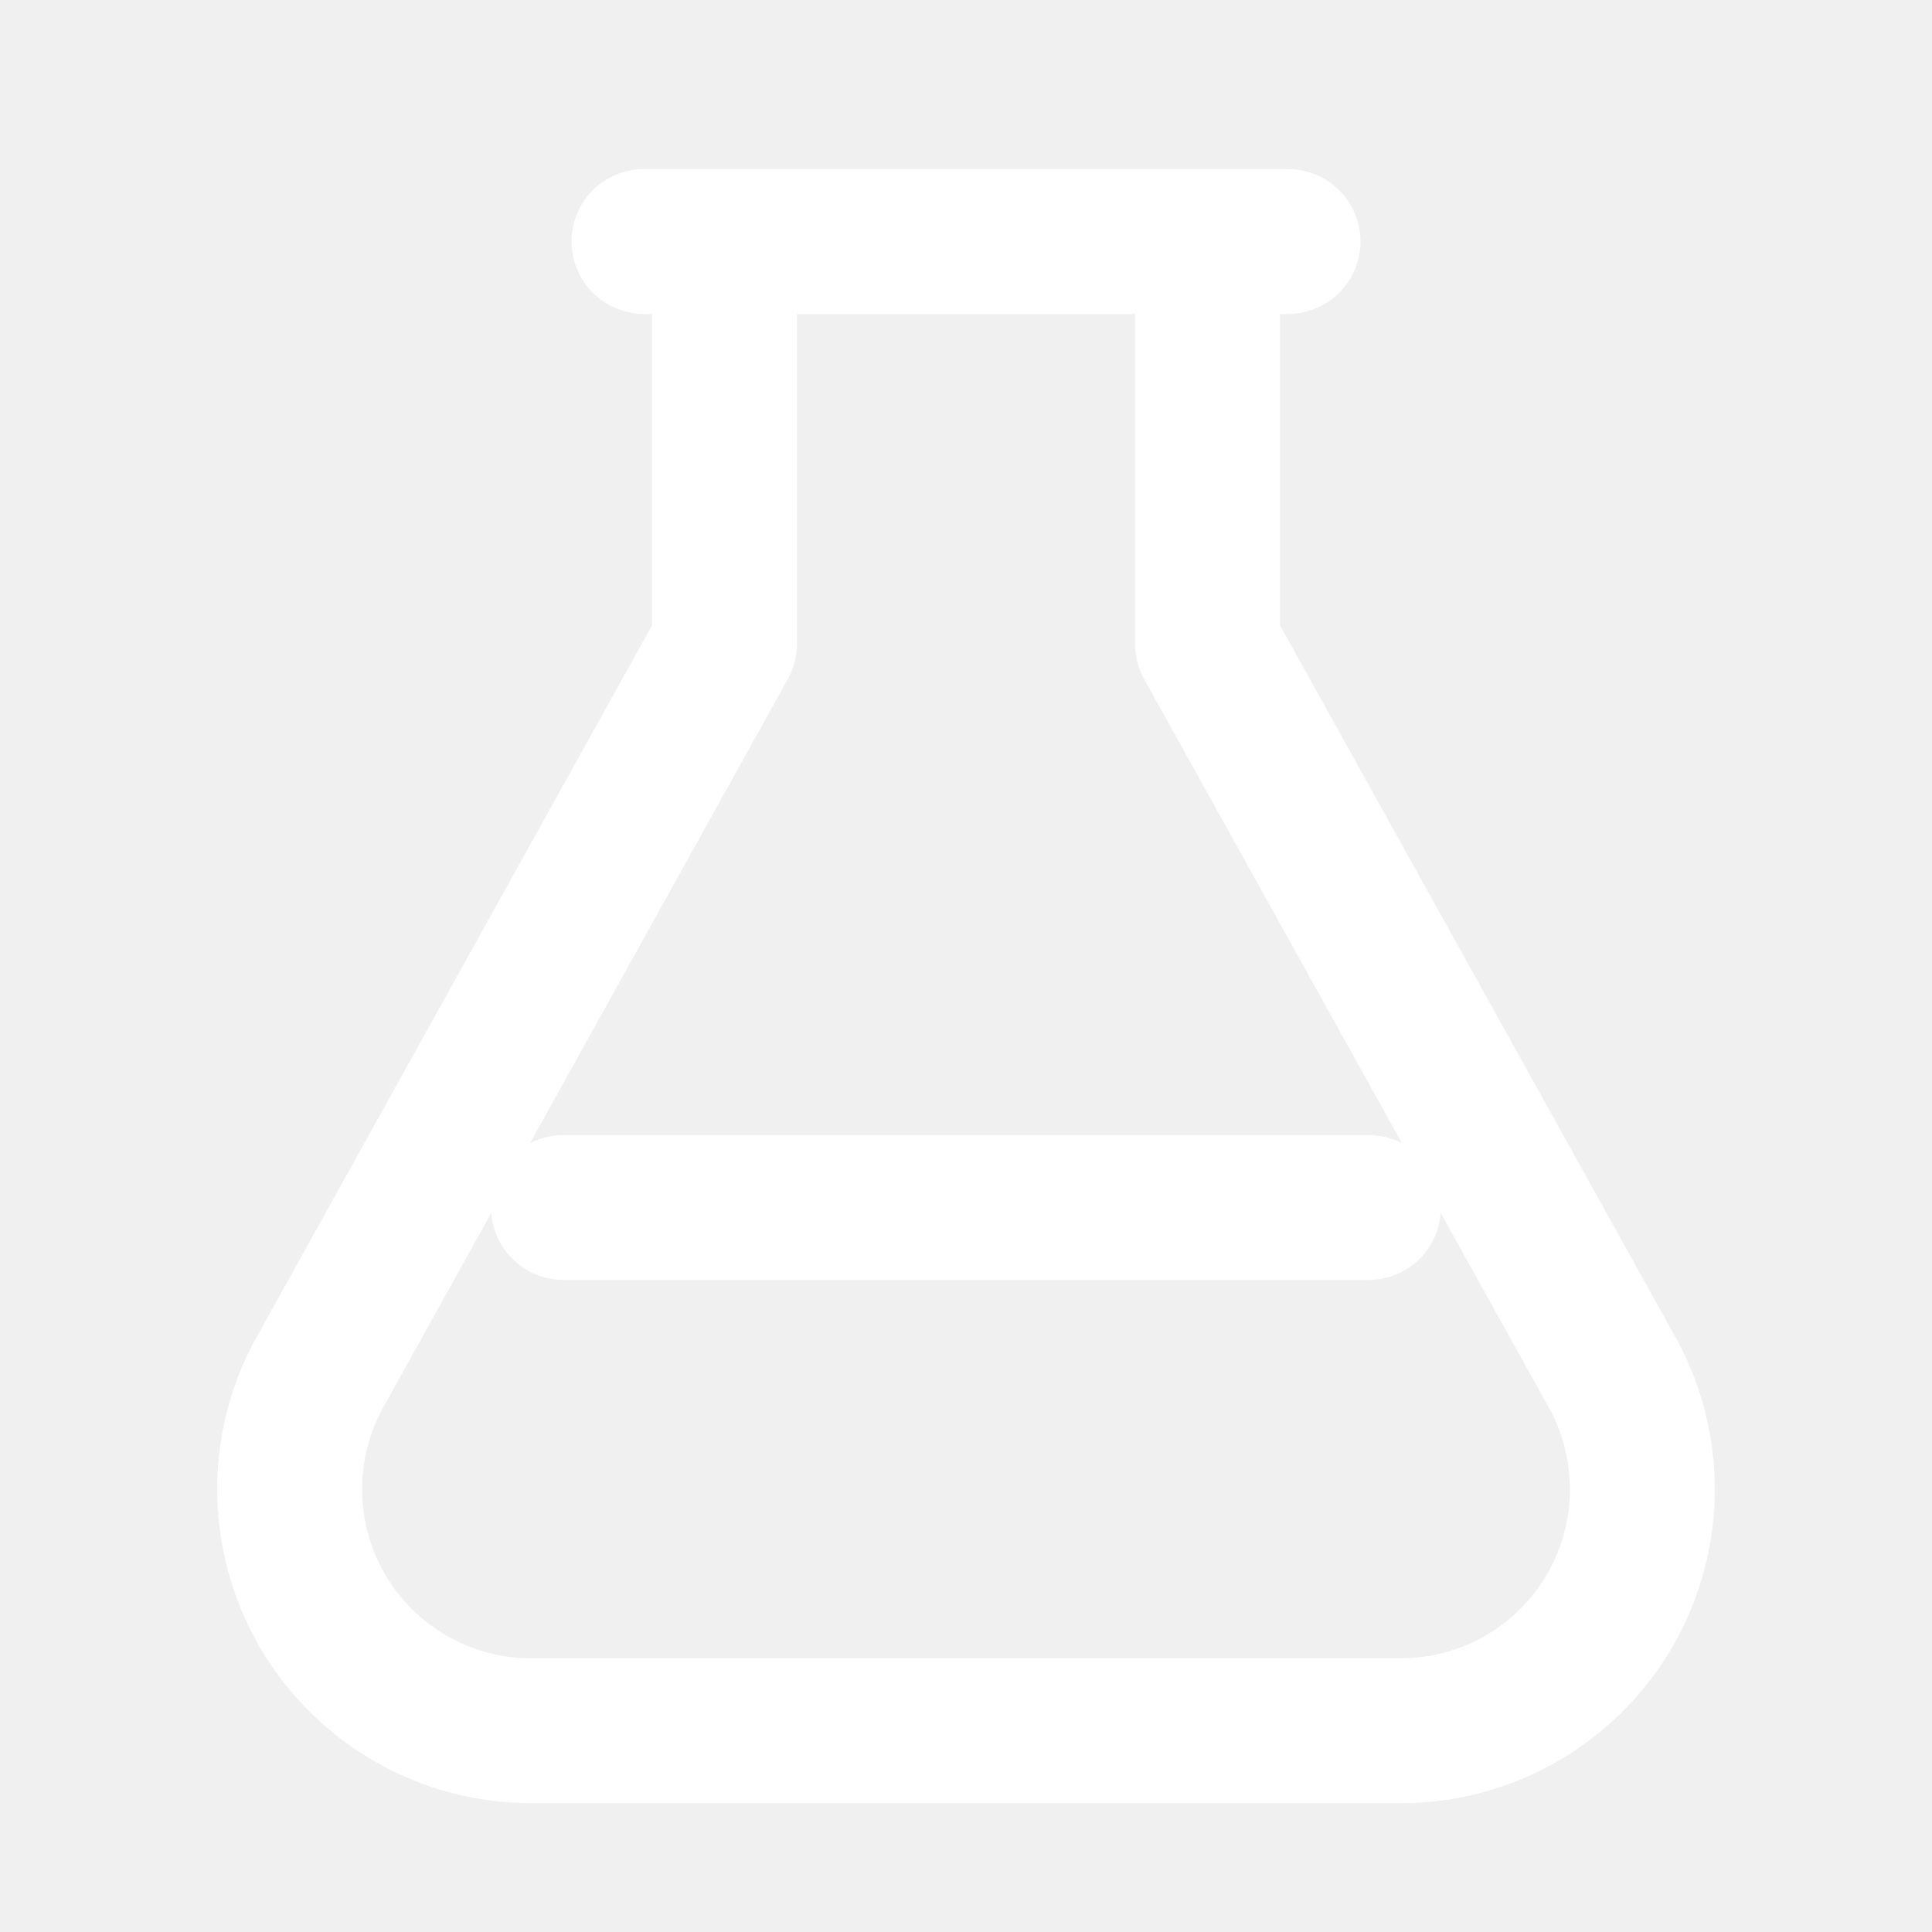
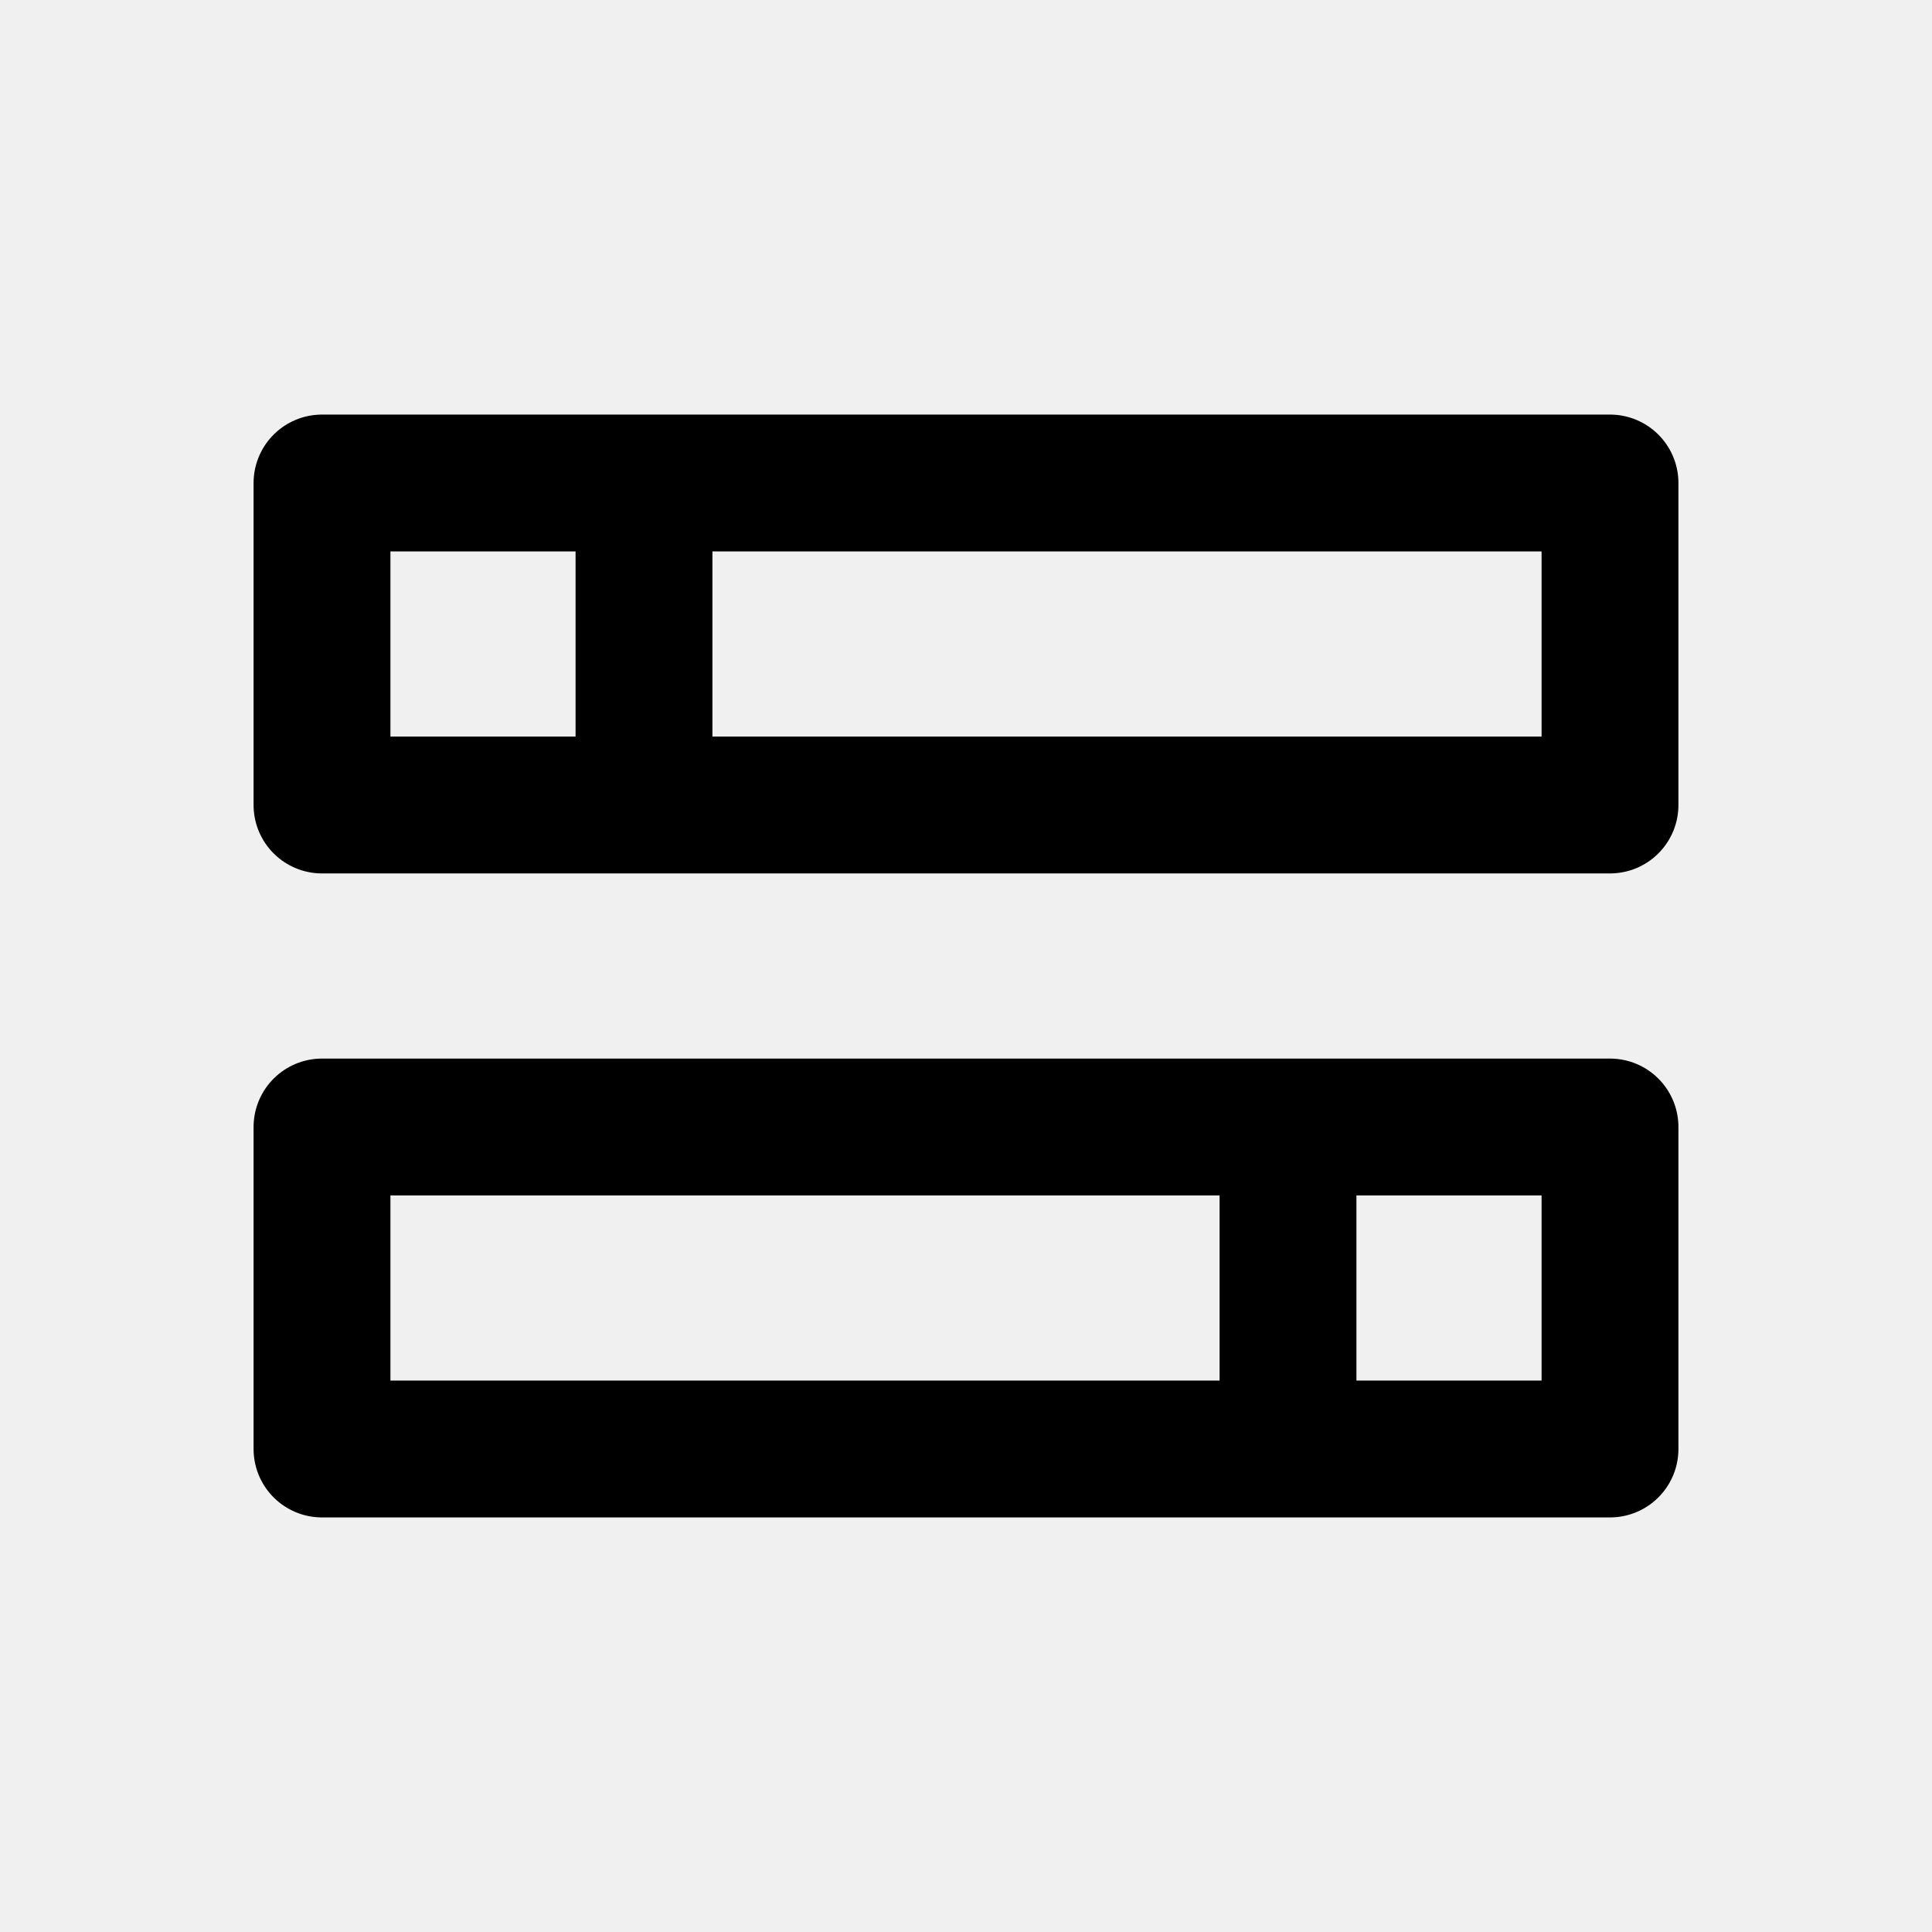
- <svg xmlns="http://www.w3.org/2000/svg" viewBox="0 0 24 24" fill="none" stroke="#FFFFFF" stroke-width="1.8" stroke-linecap="round" stroke-linejoin="round">
-   <path d="M8 3h8M9 3v5l-5 9a3 3 0 0 0 2.6 4.5h10.8A3 3 0 0 0 20 17l-5-9V3" />
-   <path d="M7 15h10" />
+ <svg xmlns="http://www.w3.org/2000/svg" viewBox="0 0 24 24">
+   <path d="M4 6h16v4H4ZM4 14h16v4H4ZM8 6v4M16 14v4" fill="none" stroke="currentColor" stroke-width="1.7" stroke-linecap="round" stroke-linejoin="round" />
</svg>
